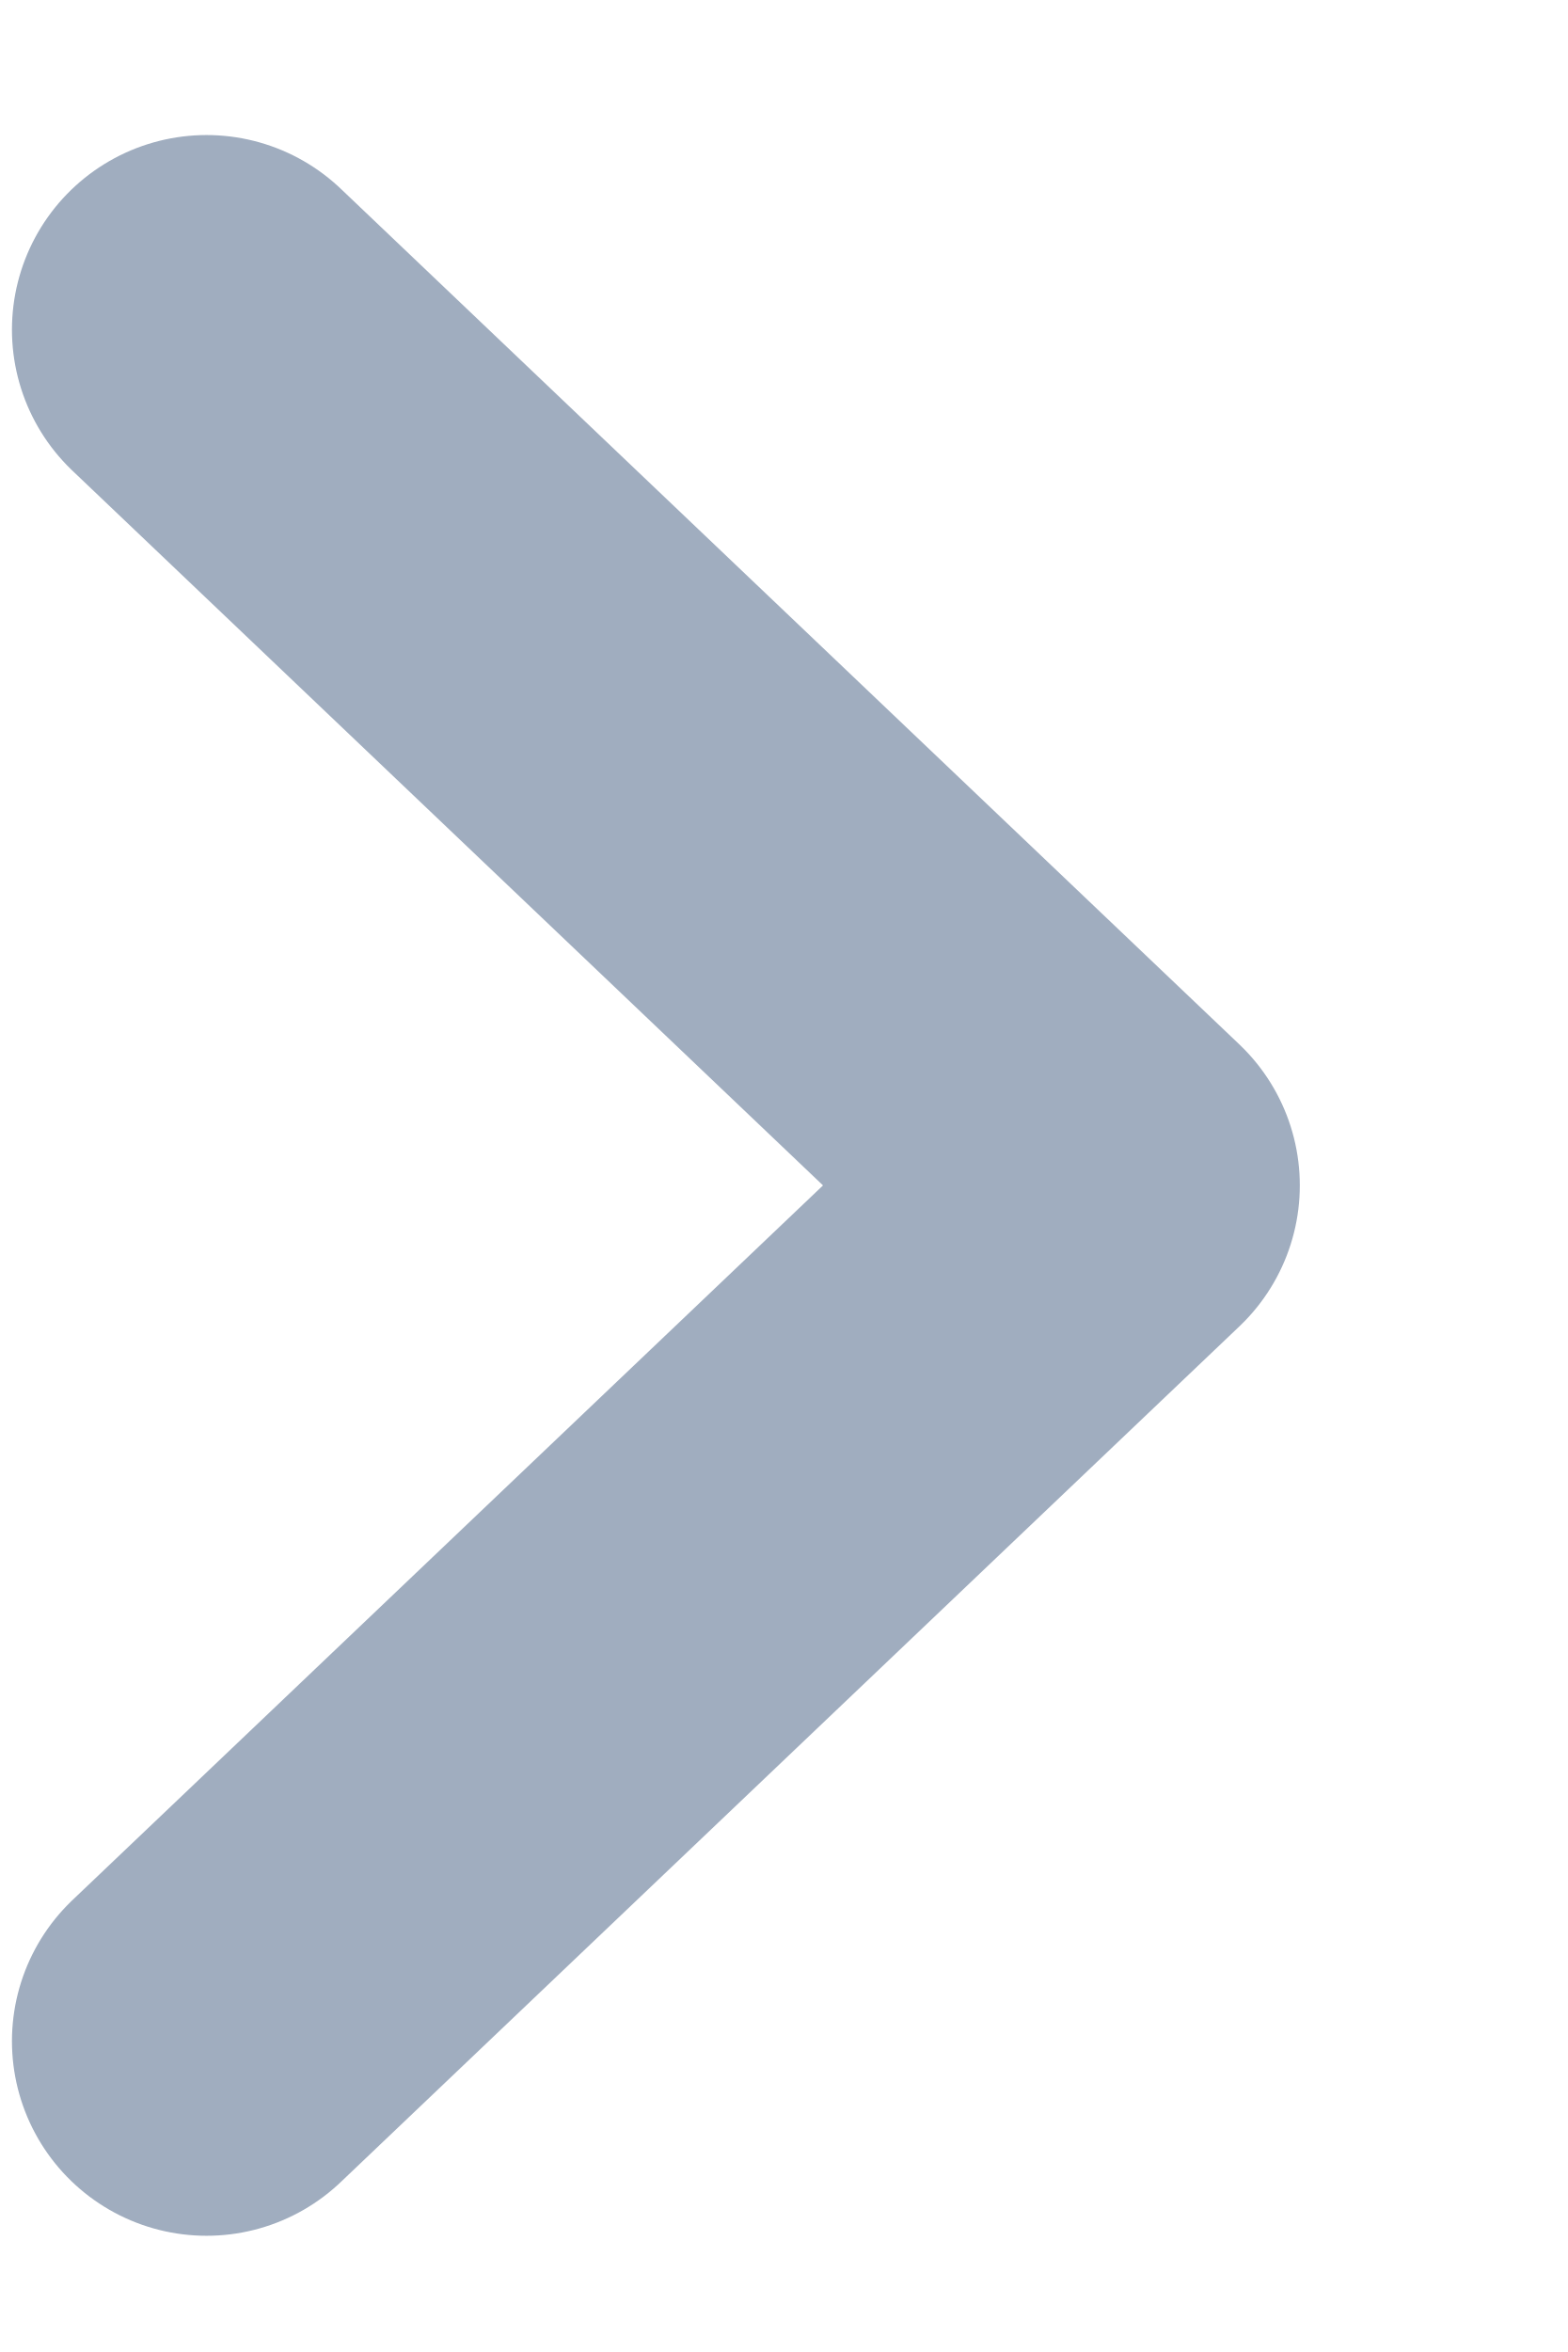
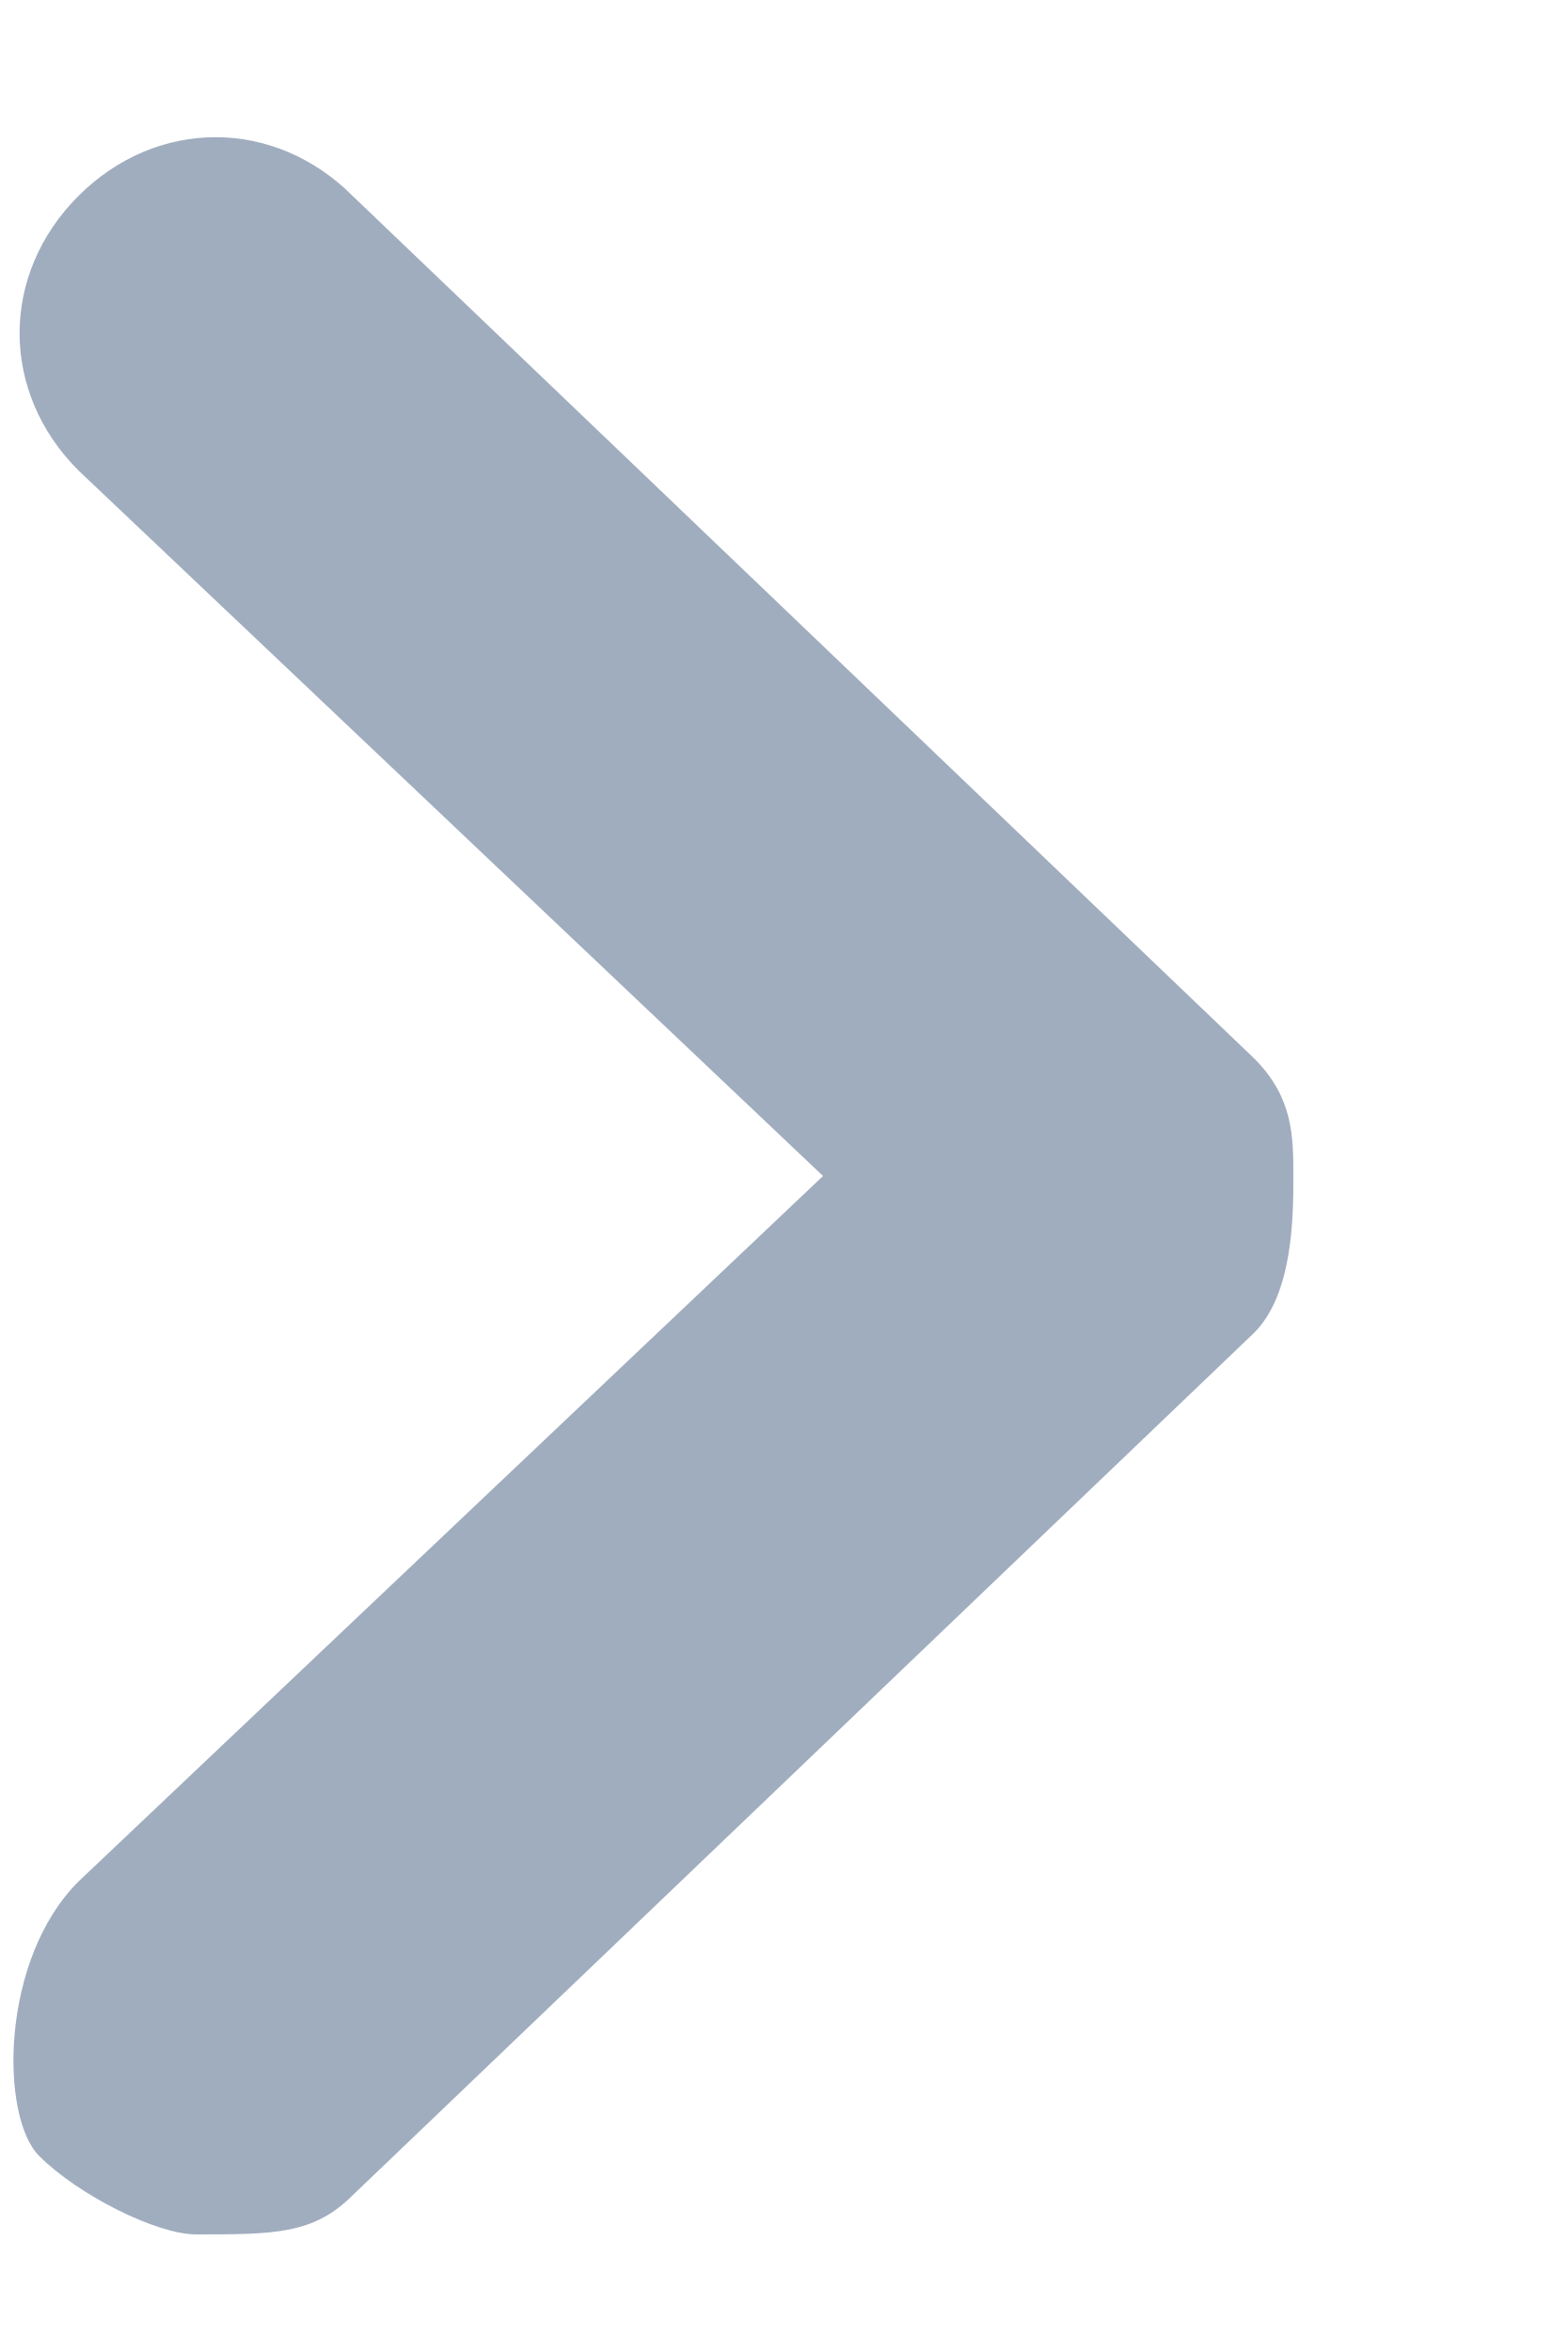
- <svg xmlns="http://www.w3.org/2000/svg" width="4" height="6" viewBox="0 0 4 6" fill="none">
-   <path d="M0.527 0.841L2.82 3.024L0.527 5.207" stroke="#A0ADBF" stroke-width="0.993" stroke-linecap="round" stroke-linejoin="round" />
+ <svg xmlns="http://www.w3.org/2000/svg" version="1.1" id="Layer_1" x="0px" y="0px" viewBox="0 0 4 6" style="enable-background:new 0 0 4 6;" xml:space="preserve">
+   <style type="text/css">
+ 	.st0{fill:#A0ADBF;}
+ </style>
+   <g>
+     <path class="st0" d="M0.5,5.7c-0.1,0-0.3-0.1-0.4-0.2C0,5.4,0,5,0.2,4.8L2.1,3L0.2,1.2C0,1,0,0.7,0.2,0.5c0.2-0.2,0.5-0.2,0.7,0   l2.3,2.2C3.3,2.8,3.3,2.9,3.3,3S3.3,3.3,3.2,3.4L0.9,5.6C0.8,5.7,0.7,5.7,0.5,5.7z" />
+   </g>
</svg>
